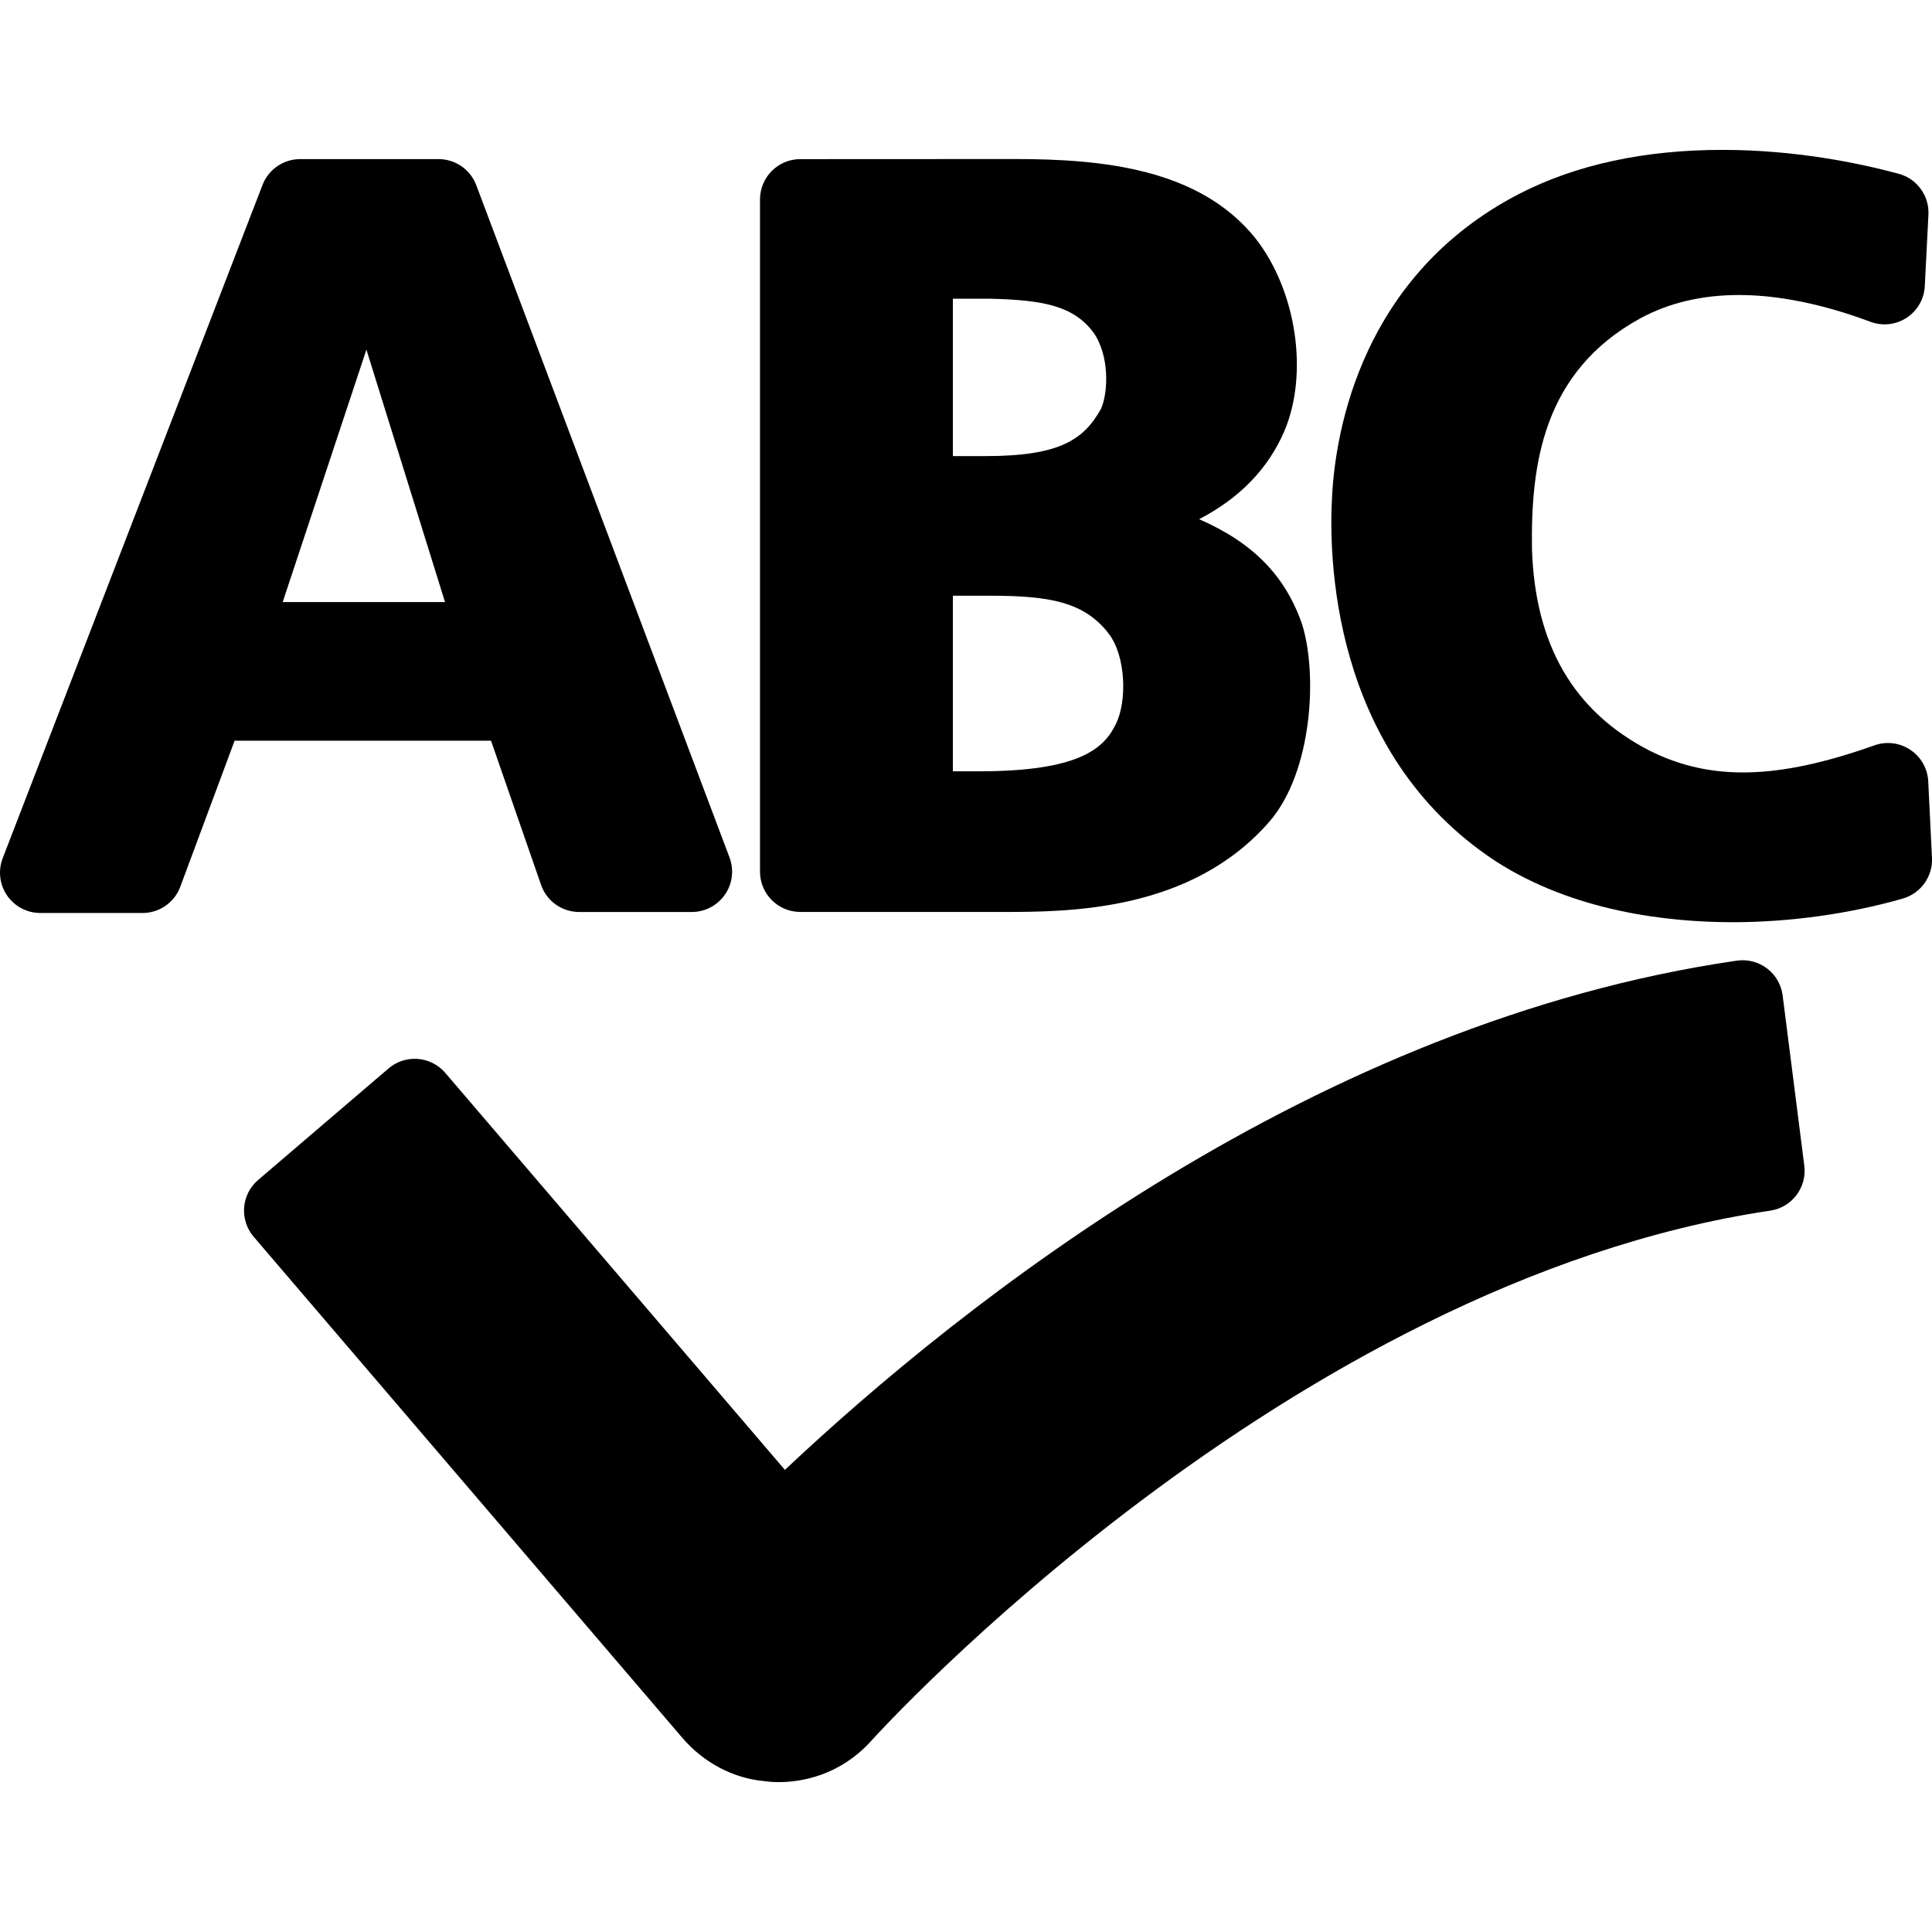
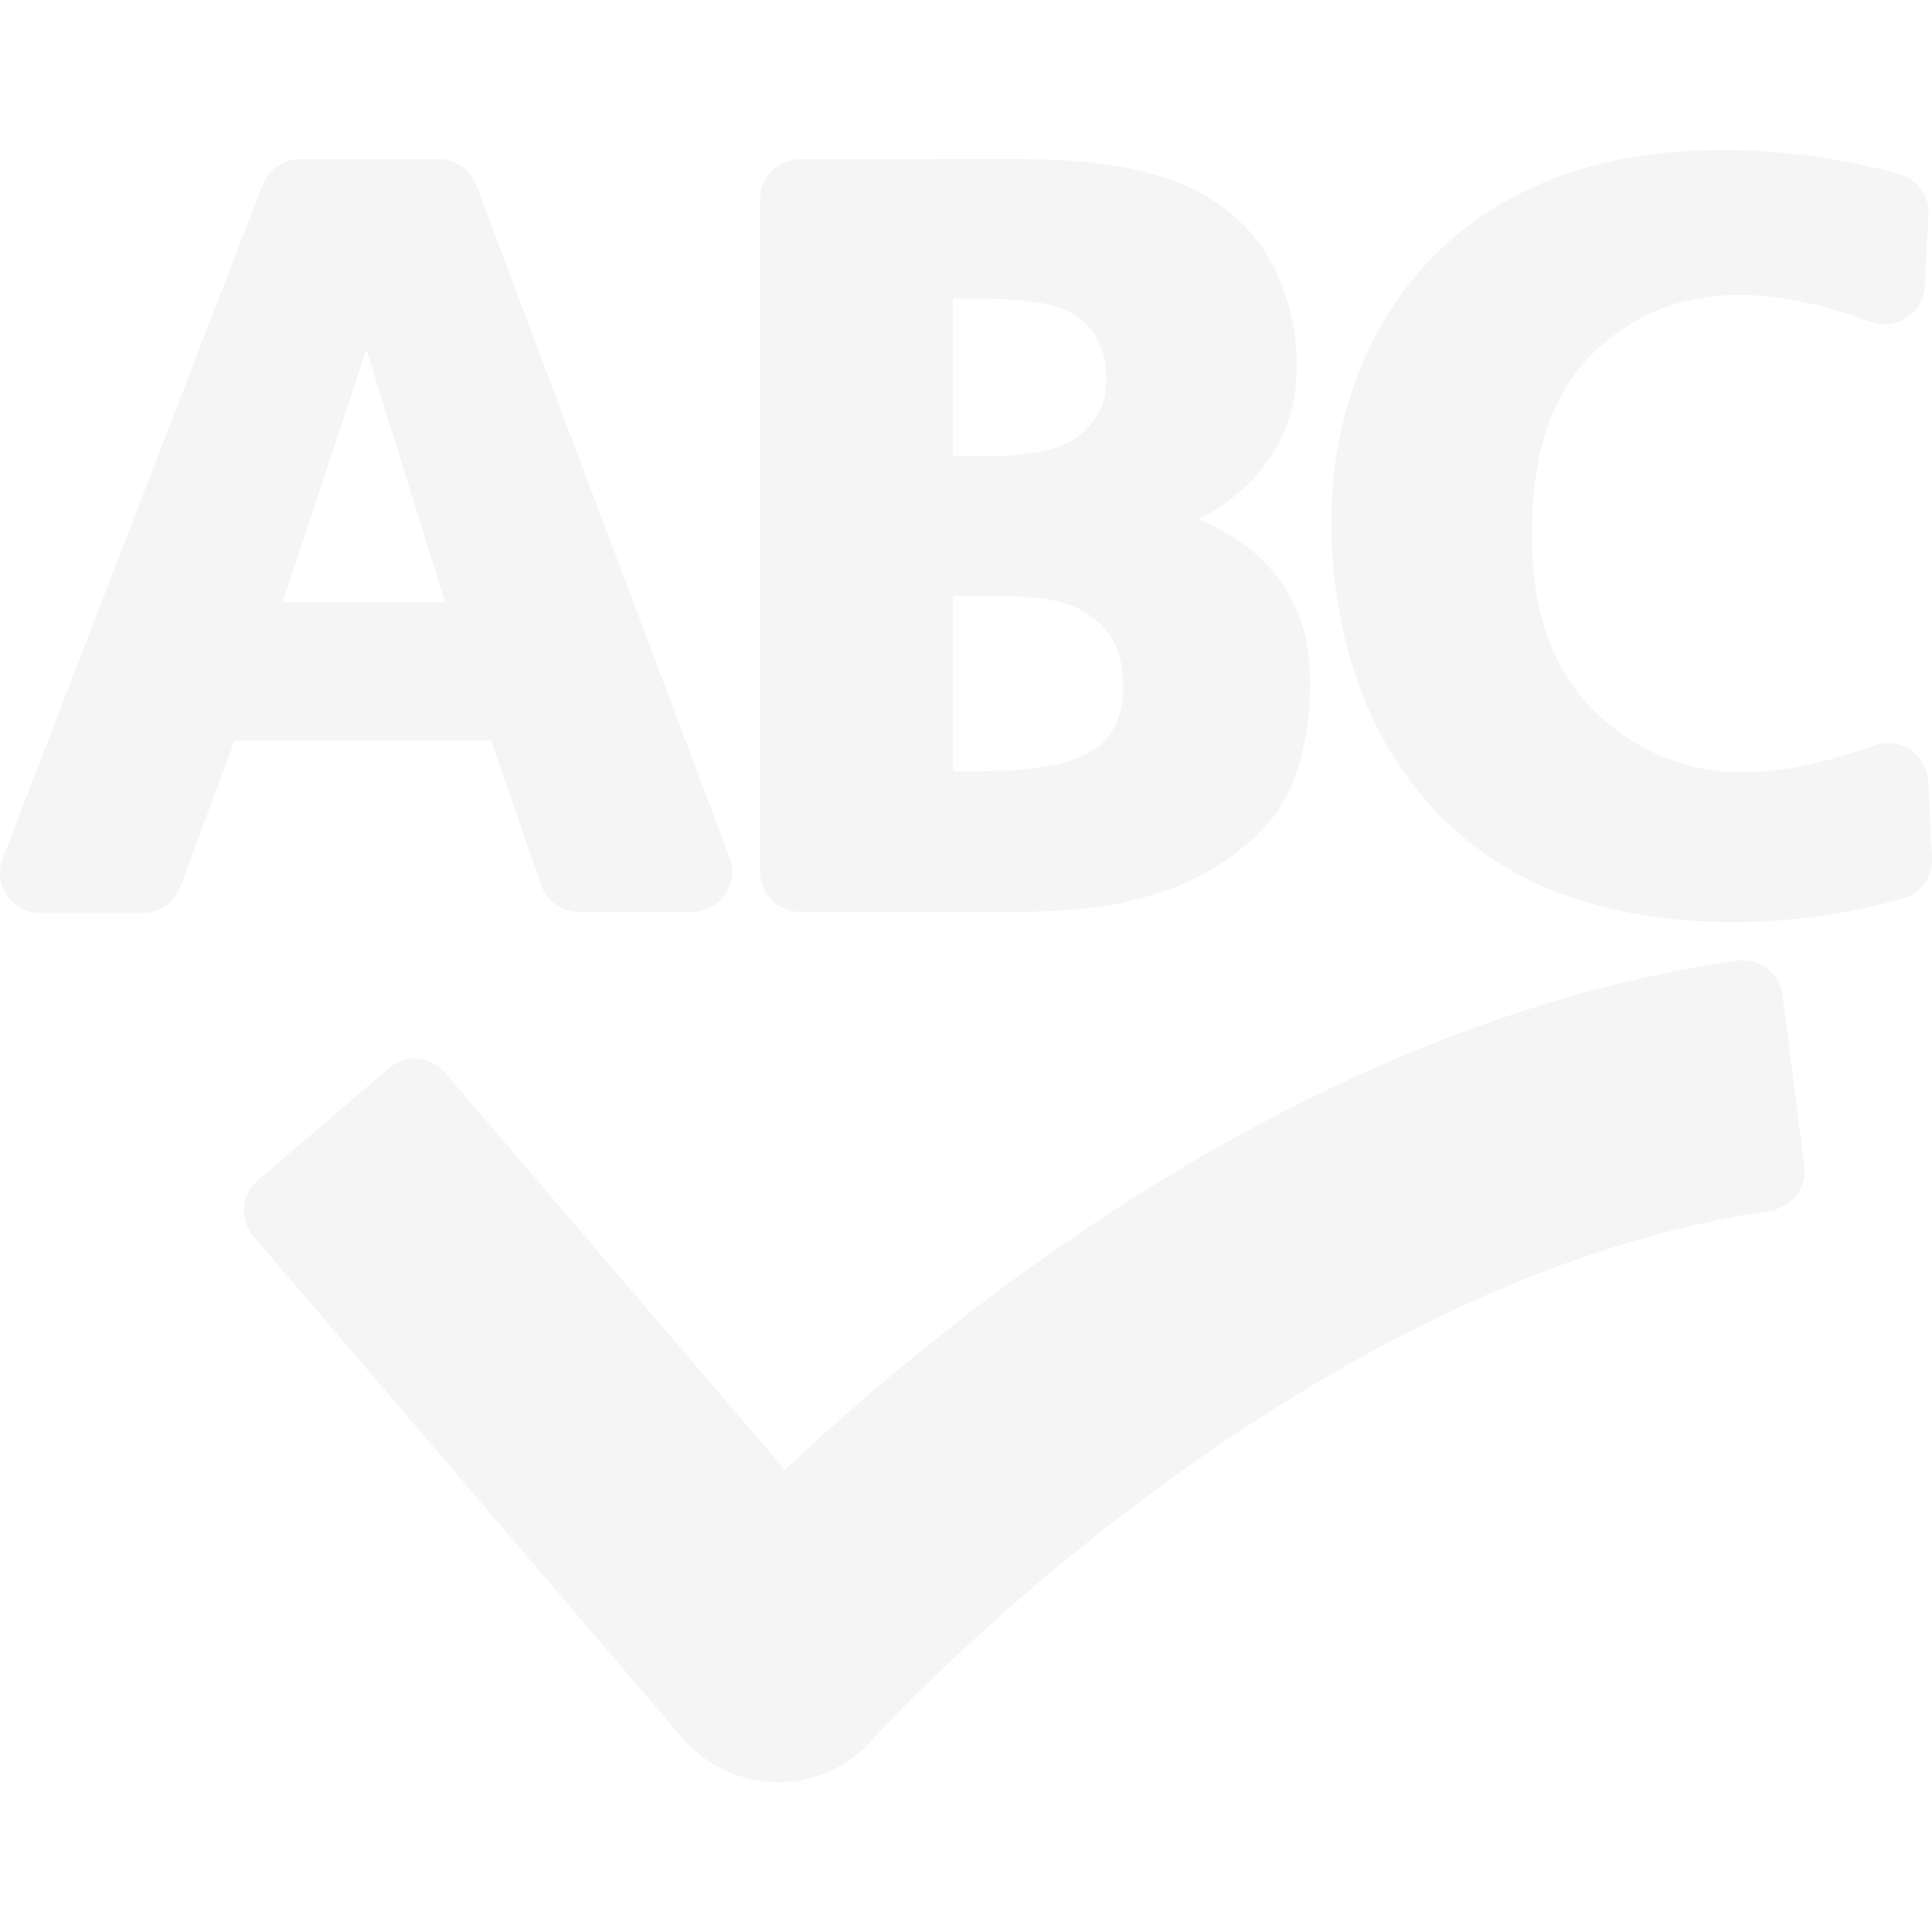
<svg xmlns="http://www.w3.org/2000/svg" version="1.1" id="Capa_1" x="0px" y="0px" width="95.864px" height="95.864px" viewBox="0 0 95.864 95.864" style="enable-background:new 0 0 95.864 95.864;" xml:space="preserve">
-   <g>
-     <g>
-       <path d="M26.847,43.907c0.279,0.805,1.037,1.345,1.889,1.345h5.59c0.656,0,1.271-0.322,1.645-0.862s0.459-1.229,0.227-1.843    L23.632,9.19c-0.293-0.779-1.039-1.295-1.871-1.295h-6.869c-0.826,0-1.568,0.509-1.865,1.28L0.134,42.582    c-0.236,0.615-0.156,1.308,0.217,1.852c0.373,0.543,0.99,0.868,1.65,0.868h5.07c0.836,0,1.584-0.52,1.875-1.303l2.695-7.247    h12.723L26.847,43.907z M14.027,29.873l4.154-12.524l3.9,12.524H14.027z" />
-       <path d="M39.711,45.25h10.01c3.274,0,9.371,0,13.272-4.488c2.14-2.482,2.39-7.353,1.609-9.807    c-0.836-2.395-2.43-4.028-5.103-5.193c2.015-1.046,3.437-2.515,4.234-4.382c1.207-2.857,0.596-6.954-1.434-9.55    c-2.781-3.471-7.6-3.939-11.949-3.939L39.709,7.896c-1.104,0-1.998,0.896-1.998,2V43.25C37.711,44.355,38.606,45.25,39.711,45.25z     M55.375,35.911c-0.586,1.227-1.813,2.361-6.811,2.361H47.28V29.56l1.813-0.001c2.971,0,4.705,0.295,5.93,1.894    C55.877,32.587,55.92,34.806,55.375,35.911z M54.625,20.298c-0.854,1.514-2.039,2.333-5.712,2.333H47.28v-7.808l1.847-0.001    c2.609,0.064,4.123,0.343,5.115,1.658C55.05,17.592,55.007,19.458,54.625,20.298z" />
-       <path d="M95.677,38.77c-0.031-0.632-0.359-1.212-0.886-1.563c-0.524-0.353-1.188-0.436-1.782-0.224    c-4.802,1.706-8.121,1.787-11.17,0.258c-3.761-1.946-5.666-5.227-5.824-9.99c-0.062-4.17,0.528-8.79,5.358-11.445    c1.416-0.775,3.07-1.168,4.92-1.168c2.461,0,4.9,0.723,6.515,1.328c0.598,0.227,1.266,0.149,1.799-0.199    c0.535-0.351,0.869-0.935,0.9-1.572l0.18-3.542c0.047-0.94-0.568-1.787-1.478-2.031c-2.006-0.541-5.149-1.185-8.745-1.185    c-3.873,0-7.265,0.733-10.085,2.183c-7.836,4.055-9.102,11.791-9.278,14.92c-0.181,2.901-0.123,12.788,8.117,18.195    c3.883,2.5,8.541,3.024,11.764,3.024c2.816,0,5.812-0.417,8.438-1.175c0.892-0.258,1.488-1.094,1.443-2.02L95.677,38.77z" />
-       <path d="M88.453,49.394c-0.067-0.531-0.346-1.016-0.772-1.34c-0.429-0.325-0.968-0.463-1.498-0.388    c-20.898,3.031-38.422,16.966-47.236,25.268l-16.85-19.696c-0.717-0.841-1.98-0.938-2.818-0.222l-6.471,5.533    c-0.404,0.346-0.654,0.836-0.695,1.364s0.131,1.054,0.475,1.455l21.268,24.861c1.061,1.238,2.525,2.003,4.041,2.146    c0.17,0.022,0.393,0.052,0.738,0.052c1.039,0,3.023-0.272,4.646-2.104c0.203-0.226,20.568-22.684,44.559-26.252    c1.075-0.16,1.825-1.152,1.688-2.23L88.453,49.394z" />
-     </g>
+   <g fill="whitesmoke">
+     <path d="M26.847,43.907c0.279,0.805,1.037,1.345,1.889,1.345h5.59c0.656,0,1.271-0.322,1.645-0.862s0.459-1.229,0.227-1.843    L23.632,9.19c-0.293-0.779-1.039-1.295-1.871-1.295h-6.869c-0.826,0-1.568,0.509-1.865,1.28L0.134,42.582    c-0.236,0.615-0.156,1.308,0.217,1.852c0.373,0.543,0.99,0.868,1.65,0.868h5.07c0.836,0,1.584-0.52,1.875-1.303l2.695-7.247    h12.723L26.847,43.907z M14.027,29.873l4.154-12.524l3.9,12.524H14.027z" />
+     <path d="M39.711,45.25h10.01c3.274,0,9.371,0,13.272-4.488c2.14-2.482,2.39-7.353,1.609-9.807    c-0.836-2.395-2.43-4.028-5.103-5.193c2.015-1.046,3.437-2.515,4.234-4.382c1.207-2.857,0.596-6.954-1.434-9.55    c-2.781-3.471-7.6-3.939-11.949-3.939L39.709,7.896c-1.104,0-1.998,0.896-1.998,2V43.25C37.711,44.355,38.606,45.25,39.711,45.25z     M55.375,35.911c-0.586,1.227-1.813,2.361-6.811,2.361H47.28V29.56l1.813-0.001c2.971,0,4.705,0.295,5.93,1.894    C55.877,32.587,55.92,34.806,55.375,35.911z M54.625,20.298c-0.854,1.514-2.039,2.333-5.712,2.333H47.28v-7.808l1.847-0.001    c2.609,0.064,4.123,0.343,5.115,1.658C55.05,17.592,55.007,19.458,54.625,20.298z" />
+     <path d="M95.677,38.77c-0.031-0.632-0.359-1.212-0.886-1.563c-0.524-0.353-1.188-0.436-1.782-0.224    c-4.802,1.706-8.121,1.787-11.17,0.258c-3.761-1.946-5.666-5.227-5.824-9.99c-0.062-4.17,0.528-8.79,5.358-11.445    c1.416-0.775,3.07-1.168,4.92-1.168c2.461,0,4.9,0.723,6.515,1.328c0.598,0.227,1.266,0.149,1.799-0.199    c0.535-0.351,0.869-0.935,0.9-1.572l0.18-3.542c0.047-0.94-0.568-1.787-1.478-2.031c-2.006-0.541-5.149-1.185-8.745-1.185    c-3.873,0-7.265,0.733-10.085,2.183c-7.836,4.055-9.102,11.791-9.278,14.92c-0.181,2.901-0.123,12.788,8.117,18.195    c3.883,2.5,8.541,3.024,11.764,3.024c2.816,0,5.812-0.417,8.438-1.175c0.892-0.258,1.488-1.094,1.443-2.02L95.677,38.77z" />
+     <path d="M88.453,49.394c-0.067-0.531-0.346-1.016-0.772-1.34c-0.429-0.325-0.968-0.463-1.498-0.388    c-20.898,3.031-38.422,16.966-47.236,25.268l-16.85-19.696c-0.717-0.841-1.98-0.938-2.818-0.222l-6.471,5.533    c-0.404,0.346-0.654,0.836-0.695,1.364s0.131,1.054,0.475,1.455l21.268,24.861c1.061,1.238,2.525,2.003,4.041,2.146    c0.17,0.022,0.393,0.052,0.738,0.052c1.039,0,3.023-0.272,4.646-2.104c0.203-0.226,20.568-22.684,44.559-26.252    c1.075-0.16,1.825-1.152,1.688-2.23L88.453,49.394z" />
  </g>
-   <g>
- </g>
-   <g>
- </g>
-   <g>
- </g>
-   <g>
- </g>
-   <g>
- </g>
-   <g>
- </g>
-   <g>
- </g>
-   <g>
- </g>
-   <g>
- </g>
-   <g>
- </g>
-   <g>
- </g>
-   <g>
- </g>
-   <g>
- </g>
-   <g>
- </g>
-   <g>
- </g>
</svg>
